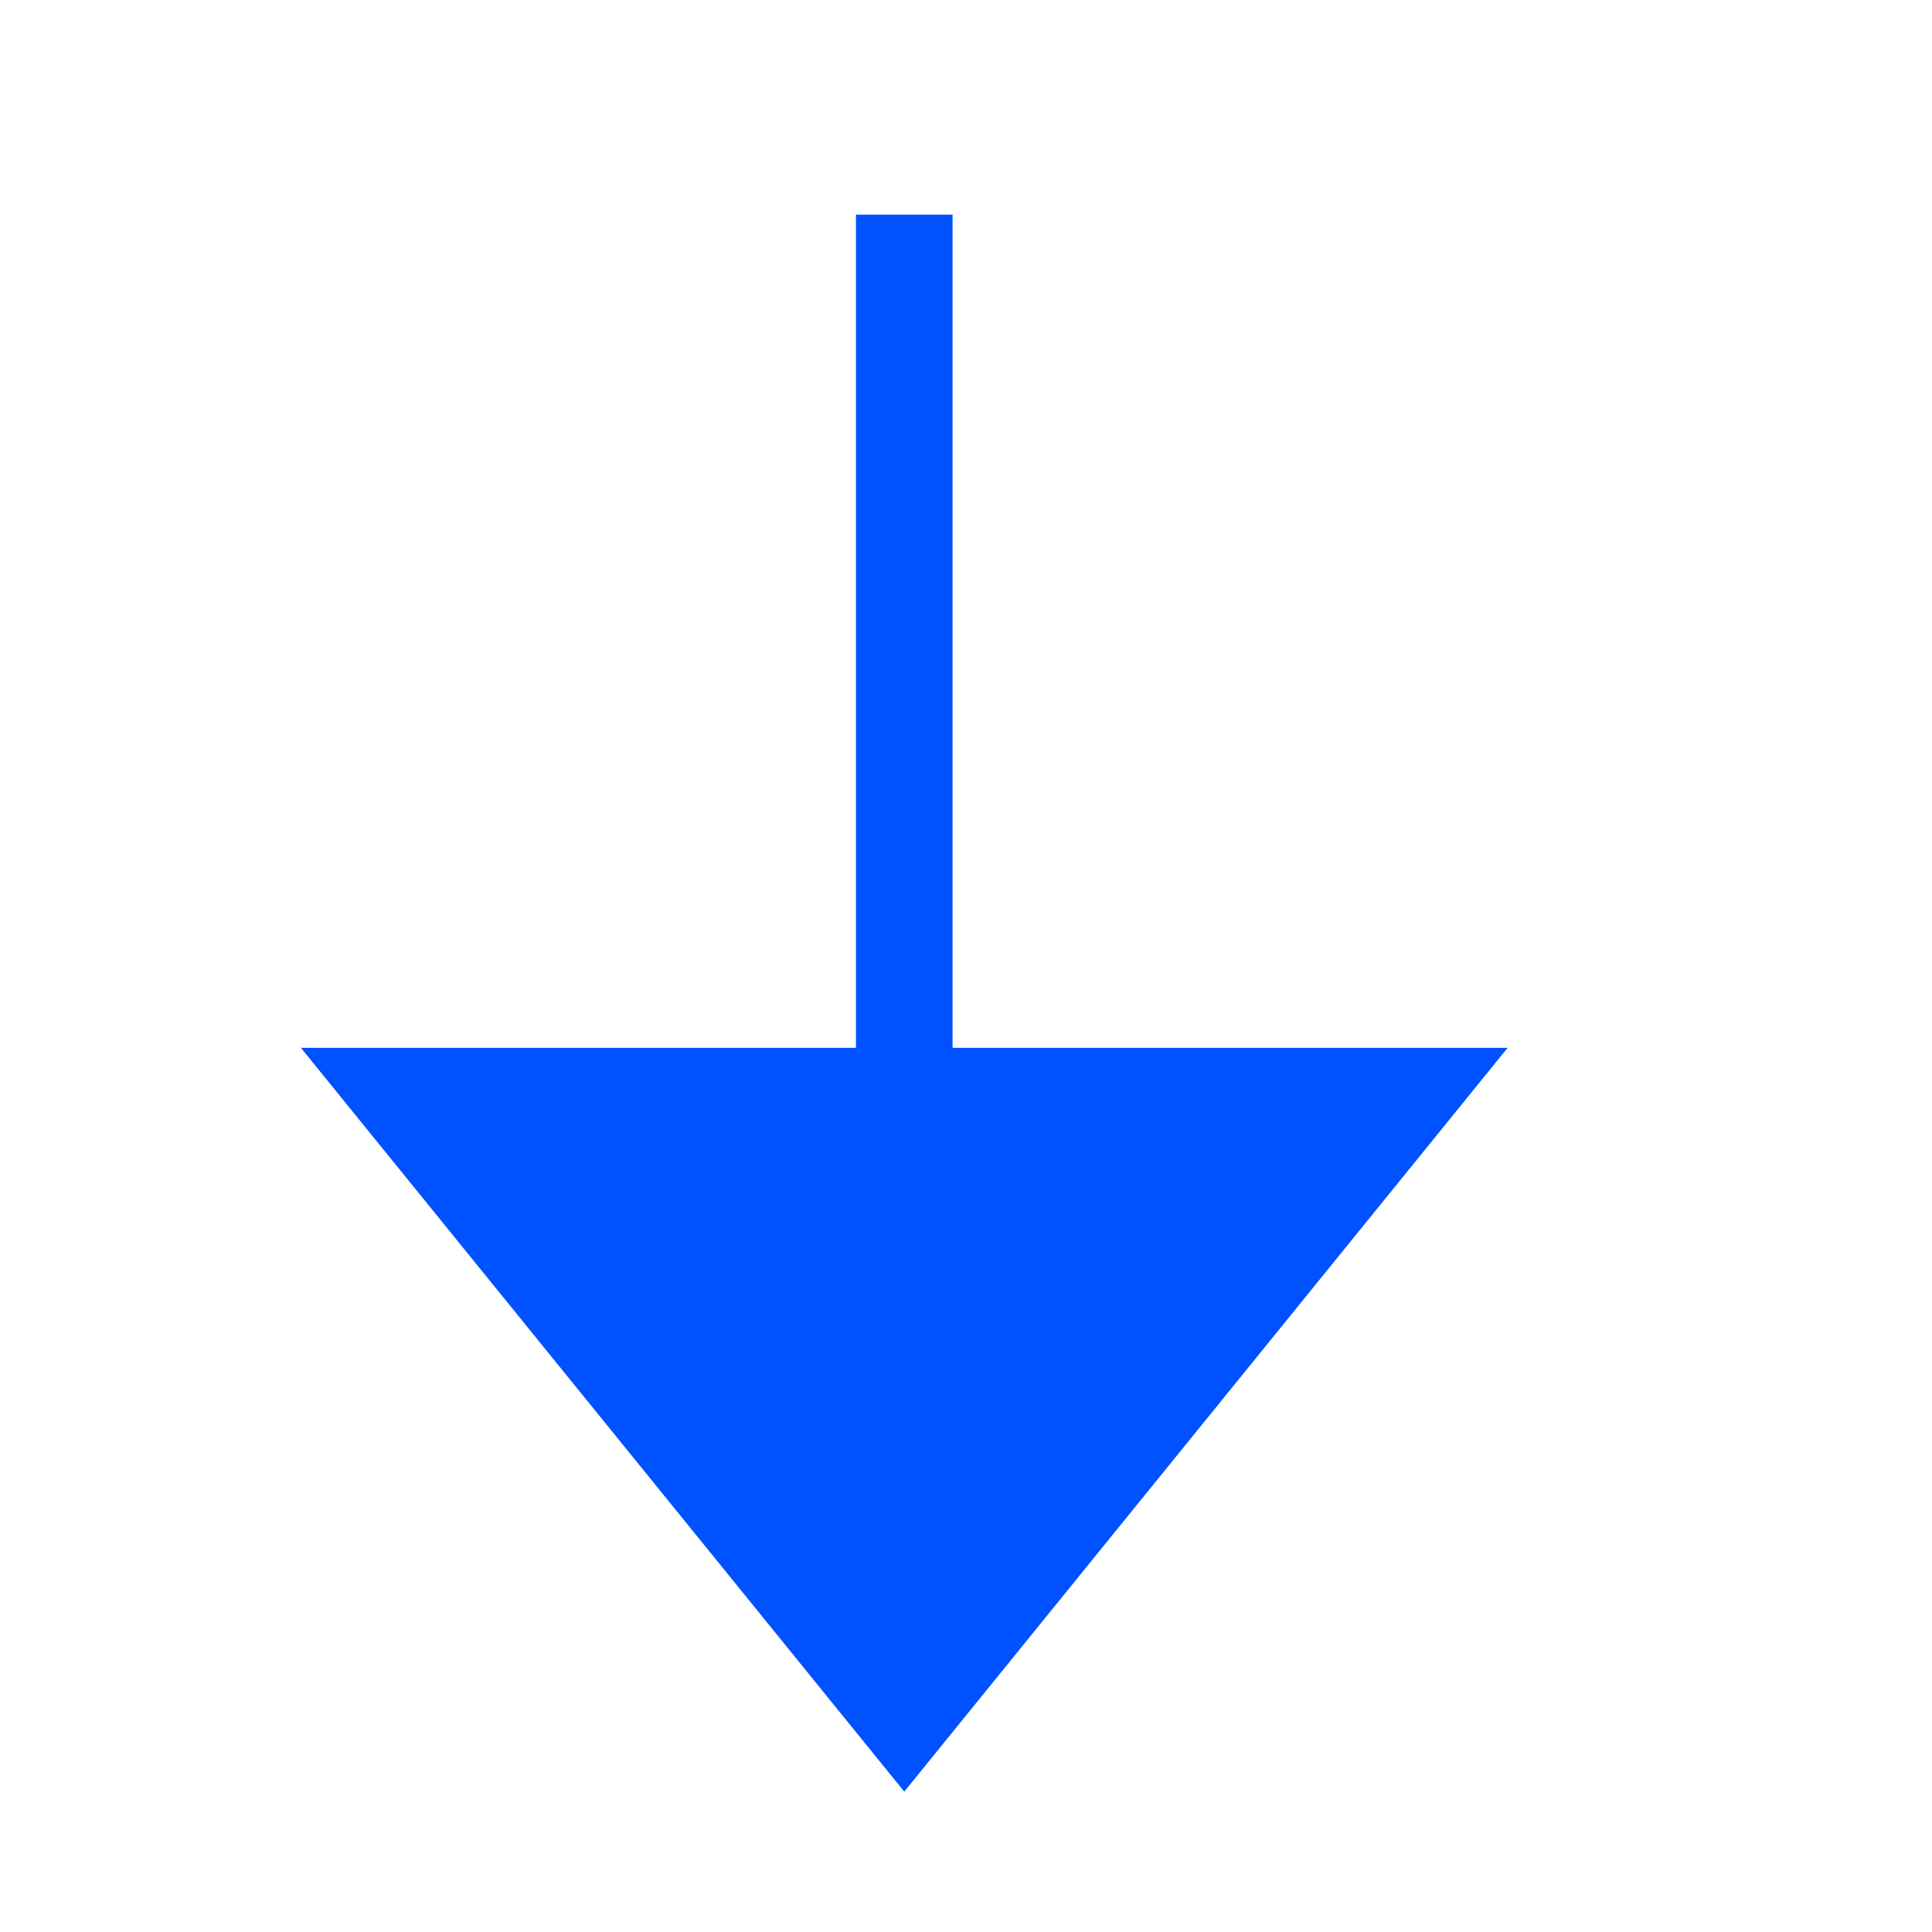
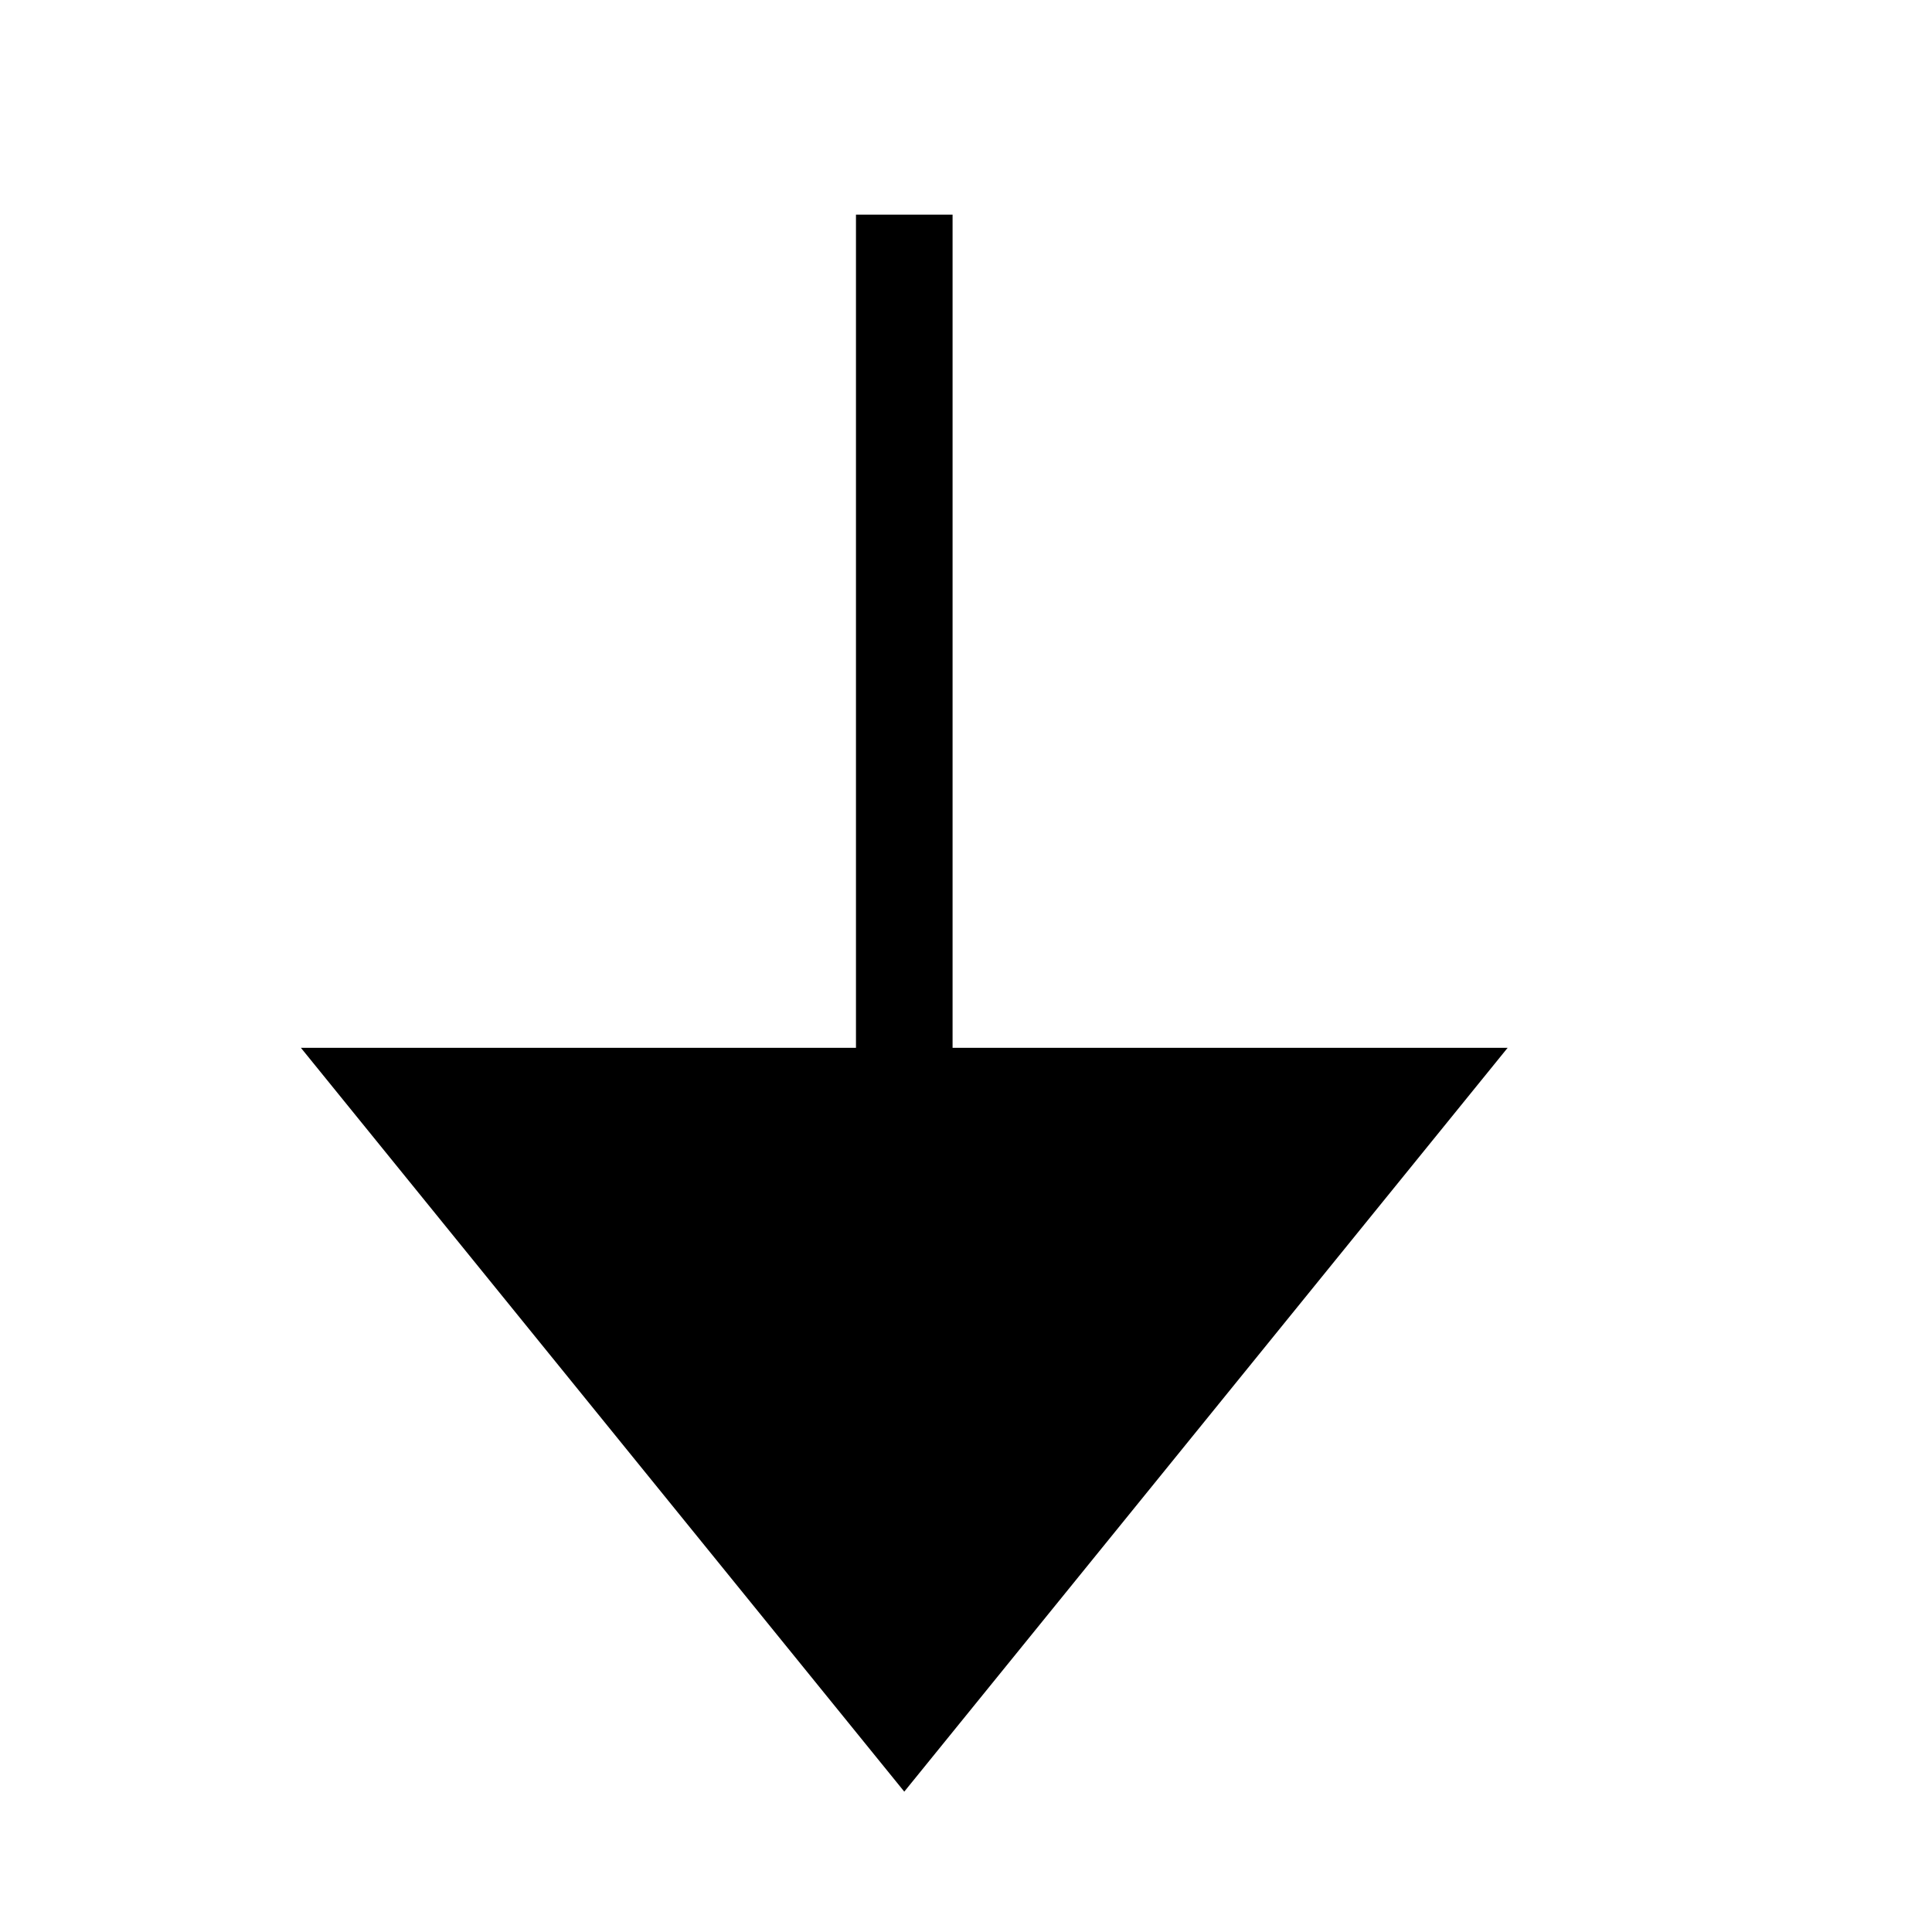
<svg xmlns="http://www.w3.org/2000/svg" width="20" height="20" viewBox="0 0 20 20" fill="none">
-   <path fill-rule="evenodd" clip-rule="evenodd" d="M15.607 10.847L9.361 18.547L3.115 10.847L8.861 10.847V2.222H9.861V10.847L15.607 10.847Z" fill="#0051FF" />
+   <path fill-rule="evenodd" clip-rule="evenodd" d="M15.607 10.847L9.361 18.547L3.115 10.847L8.861 10.847V2.222H9.861V10.847L15.607 10.847Z" fill="currentColor" />
</svg>
